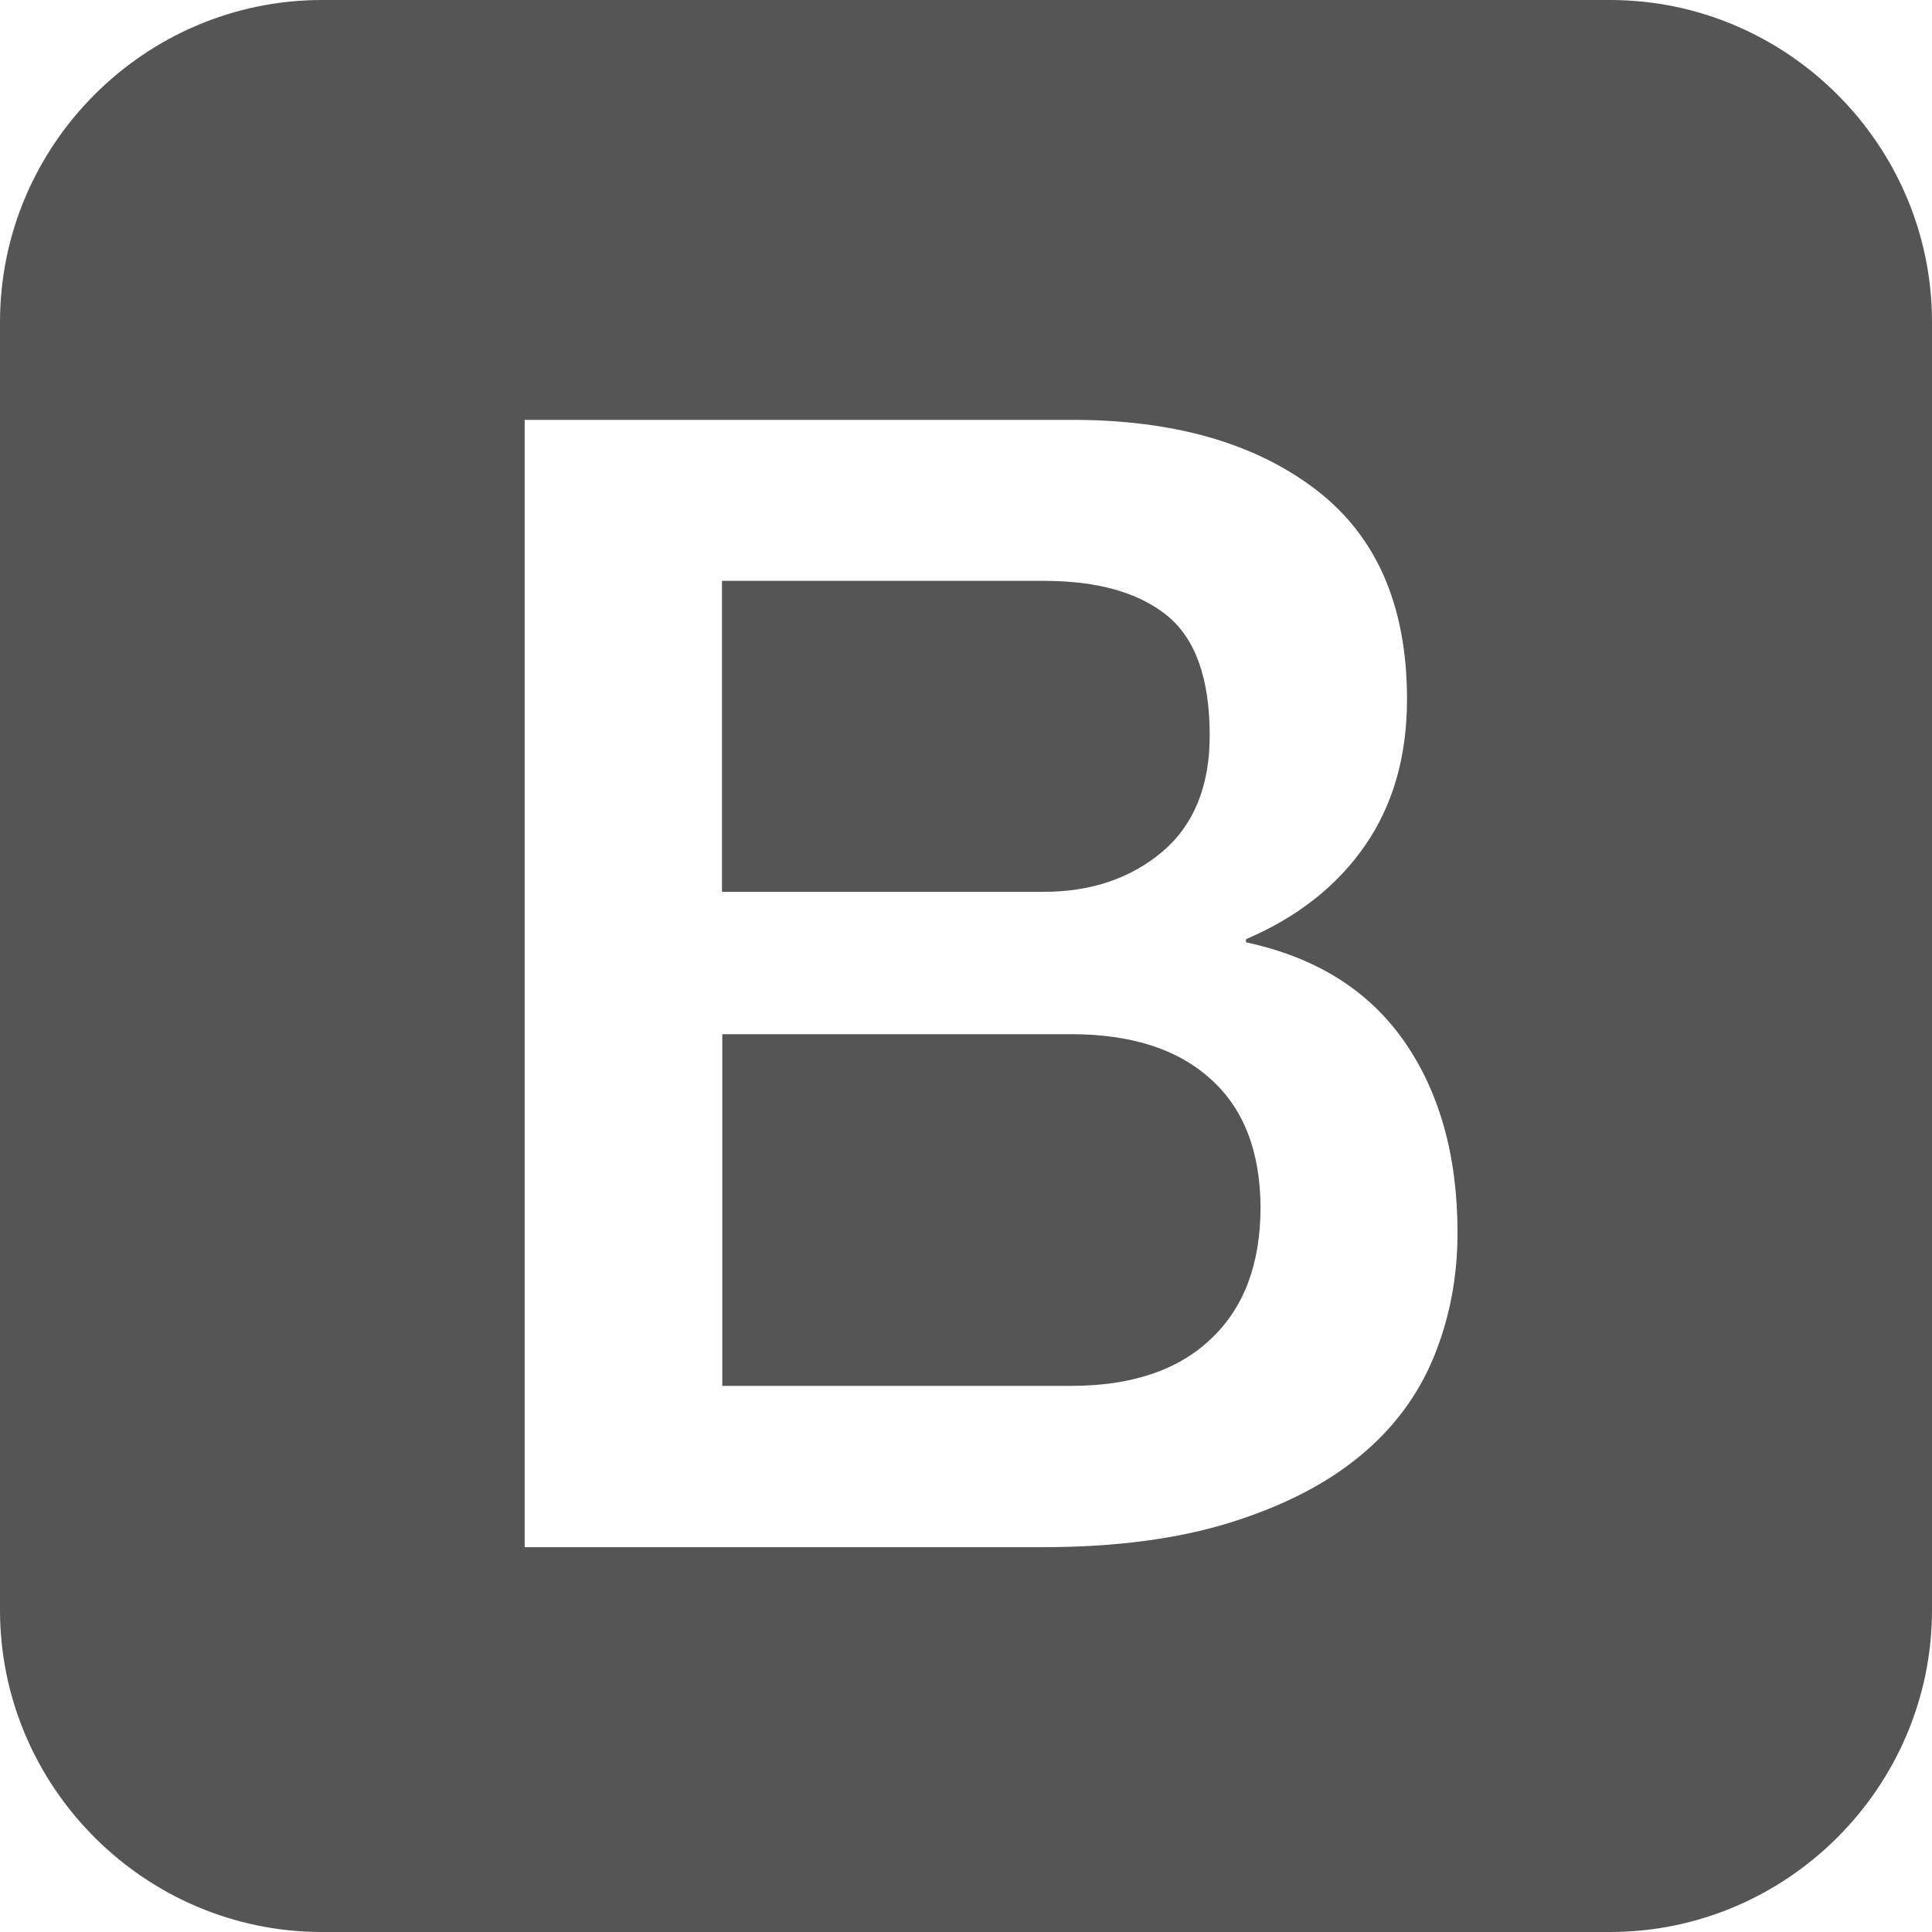
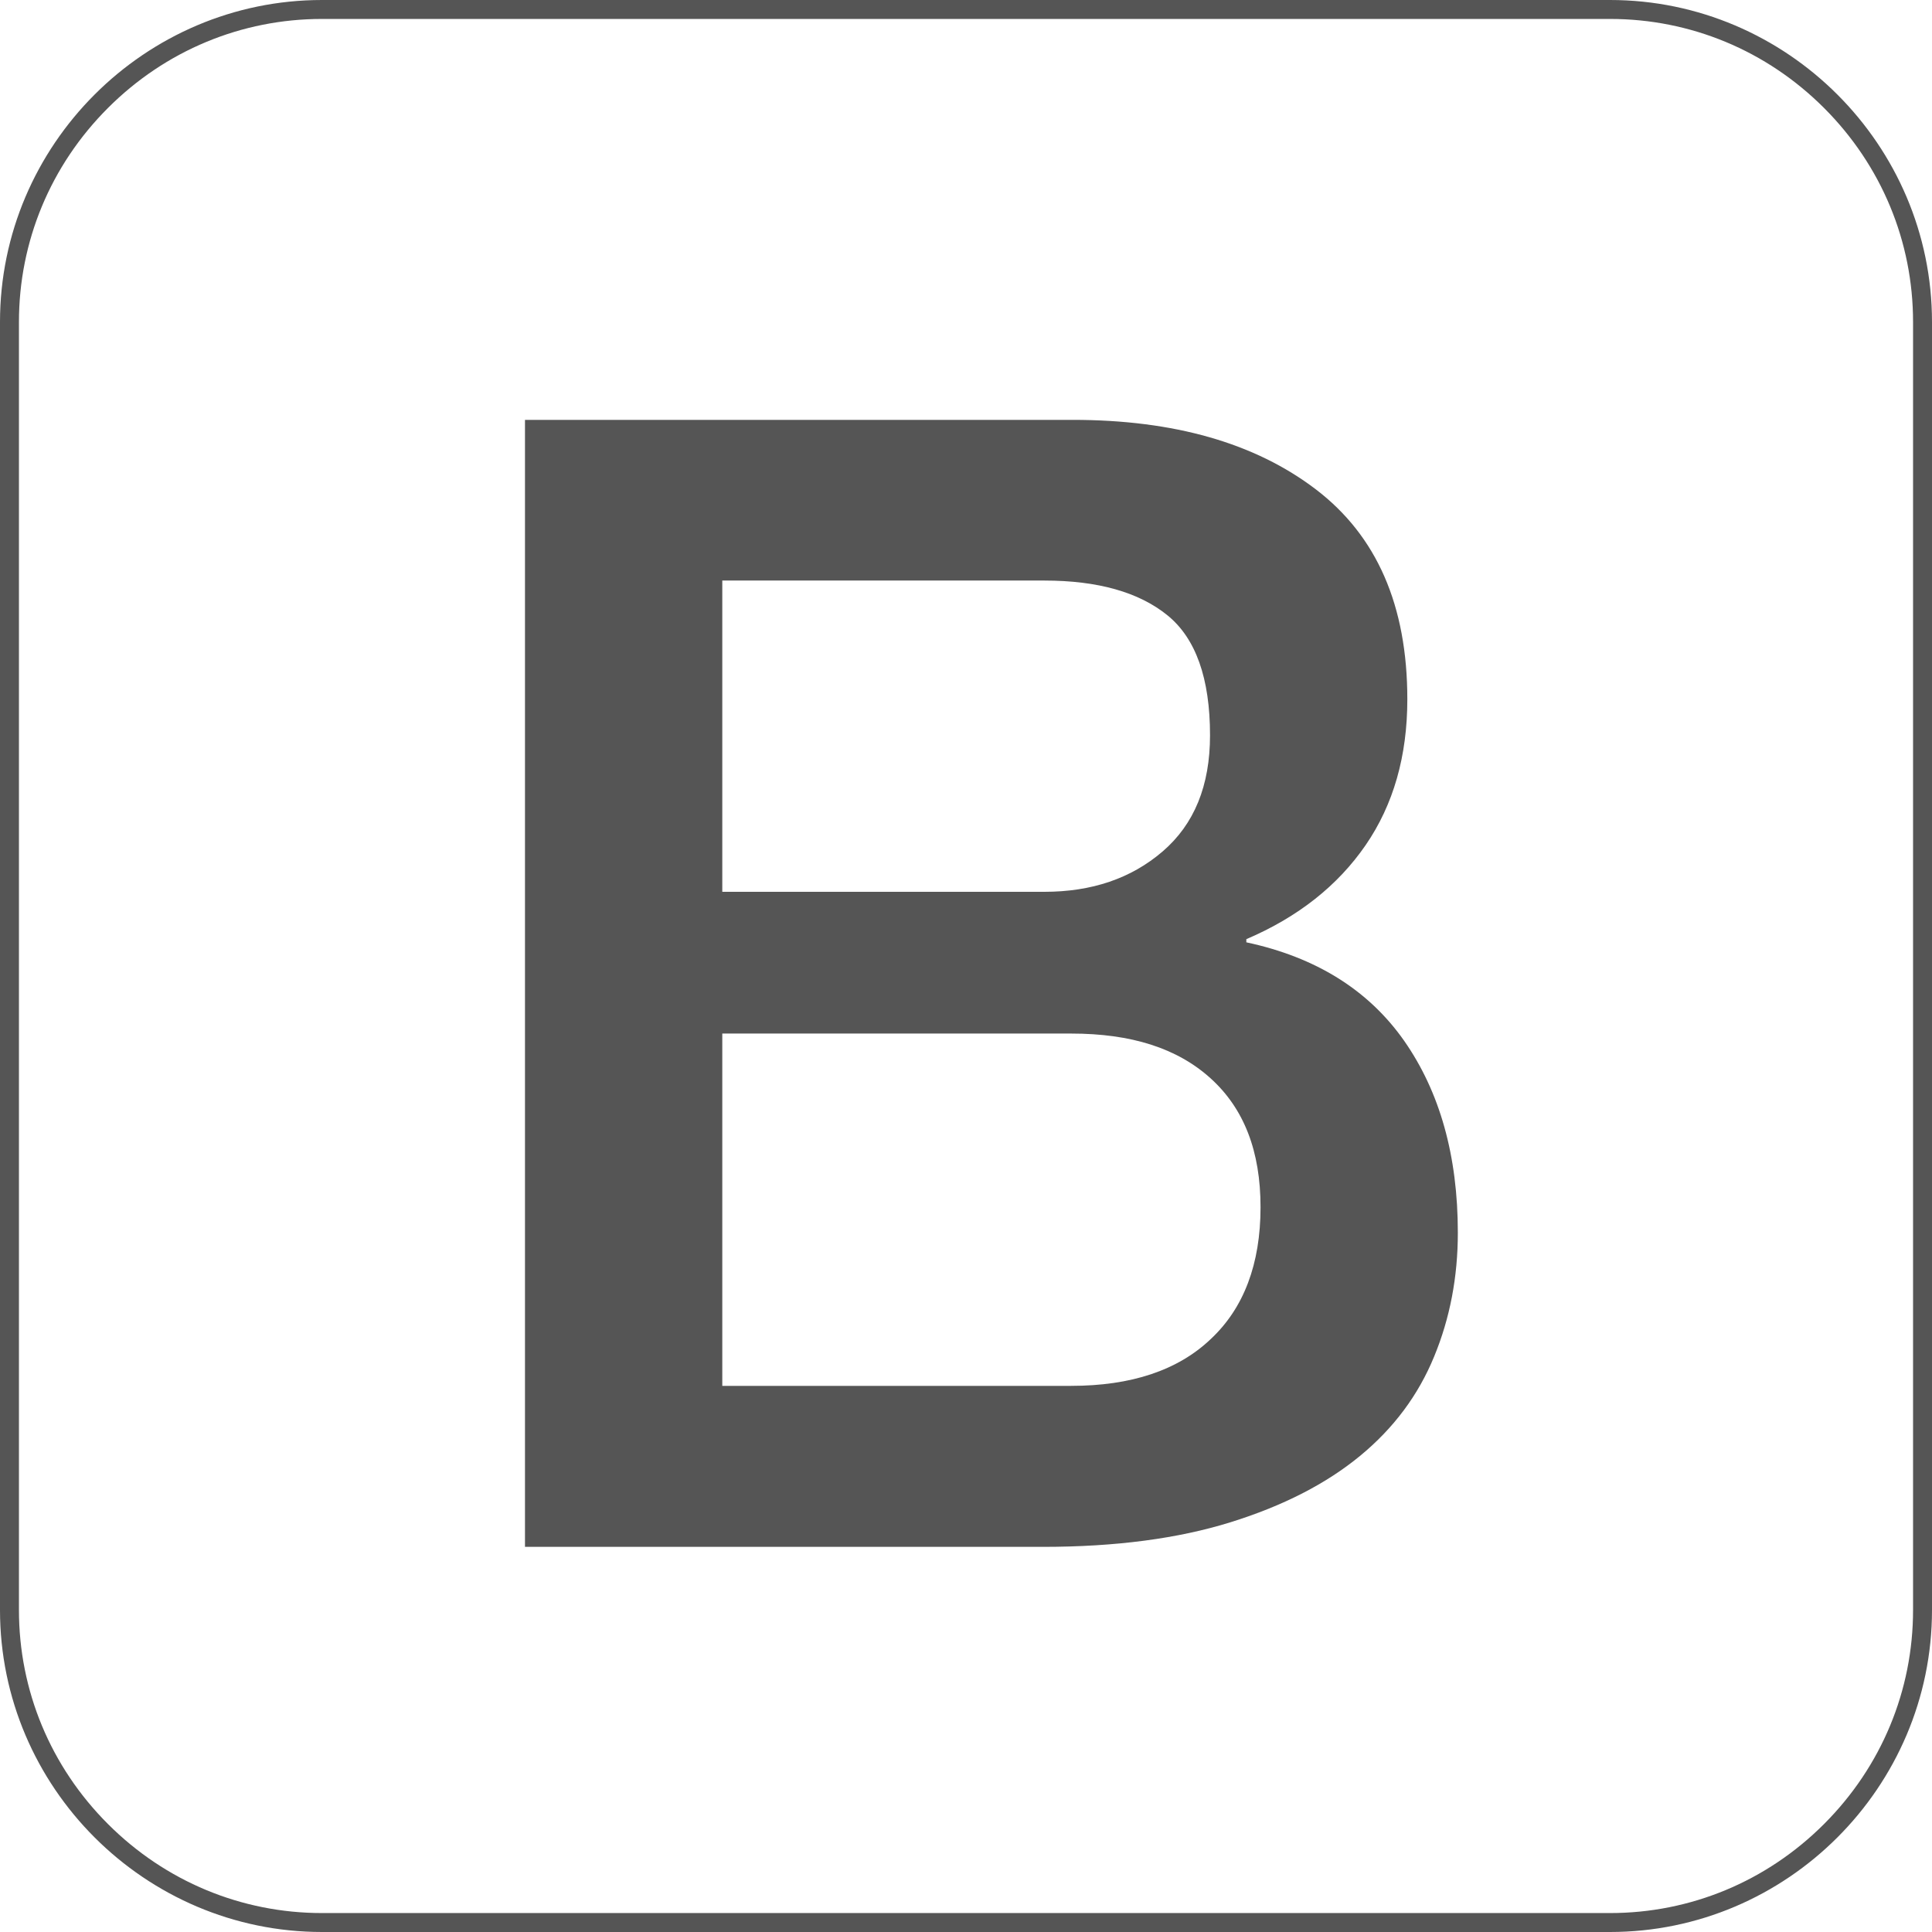
- <svg xmlns="http://www.w3.org/2000/svg" version="1.1" id="Layer_1" x="0px" y="0px" viewBox="0 270 612 612" enable-background="new 0 270 612 612" xml:space="preserve">
-   <g id="punchout">
-     <g>
-       <path fill="#555555" d="M383.5,611.8c-10.5-9.5-25.2-14.2-44.2-14.2H228.8V709h110.5c19,0,33.8-4.9,44.2-14.8    c10.5-9.8,15.8-23.8,15.8-41.8C399.2,634.8,394,621.2,383.5,611.8z" />
-       <path fill="#555555" d="M368.2,539.8c10-8.5,15-20.8,15-36.8c0-18-4.5-30.7-13.5-38s-22-11-39-11h-102v98.5h102    C345.7,552.5,358.2,548.2,368.2,539.8z" />
-       <path fill="#555555" d="M510,270H102C45.9,270,0,315.9,0,372v408c0,56.1,45.9,102,102,102h408c56.1,0,102-45.9,102-102V372    C612,315.9,566.1,270,510,270z M454.2,699.8c-5,12.2-12.8,22.7-23.5,31.5s-24.3,15.8-41,21s-36.5,7.8-59.5,7.8h-164V403h173.5    c32,0,57.7,7.3,77,22s29,36.8,29,66.5c0,18-4.4,33.4-13.2,46.2c-8.8,12.8-21.4,22.8-37.8,29.8v1c22,4.7,38.7,15.1,50,31.2    c11.3,16.2,17,36.4,17,60.8C461.7,674.5,459.2,687.6,454.2,699.8z" />
+ <svg xmlns="http://www.w3.org/2000/svg" version="1.1" id="Layer_1" x="0px" y="0px" viewBox="0 360 612 612" enable-background="new 0 360 612 612" xml:space="preserve">
+   <g id="outline">
+     <g id="bg_1_">
+       <path fill="#555555" d="M510,366c25.5,0,49.6,10,67.8,28.2C596,412.4,606,436.5,606,462v408c0,25.5-10,49.6-28.2,67.8    S535.5,966,510,966H102c-25.5,0-49.6-10-67.8-28.2S6,895.5,6,870V462c0-25.5,10-49.6,28.2-67.8C52.4,376,76.5,366,102,366H510     M510,360H102C45.9,360,0,405.9,0,462v408c0,56.1,45.9,102,102,102h408c56.1,0,102-45.9,102-102V462C612,405.9,566.1,360,510,360    L510,360z" />
+     </g>
+     <g id="B_2_" enable-background="new    ">
+       <path fill="#555555" d="M166.3,493h173.5c32,0,57.7,7.3,77,22s29,36.8,29,66.5c0,18-4.4,33.4-13.2,46.2    c-8.8,12.8-21.4,22.8-37.8,29.8v1c22,4.7,38.7,15.1,50,31.2c11.3,16.2,17,36.4,17,60.8c0,14-2.5,27.1-7.5,39.2    c-5,12.2-12.8,22.7-23.5,31.5s-24.3,15.8-41,21s-36.5,7.8-59.5,7.8h-164L166.3,493L166.3,493z M228.8,642.5h102    c15,0,27.5-4.2,37.5-12.8s15-20.8,15-36.8c0-18-4.5-30.7-13.5-38s-22-11-39-11h-102L228.8,642.5L228.8,642.5z M228.8,799h110.5    c19,0,33.8-4.9,44.2-14.8c10.5-9.8,15.8-23.8,15.8-41.8c0-17.7-5.2-31.2-15.8-40.8s-25.2-14.2-44.2-14.2H228.8V799z" />
    </g>
  </g>
</svg>
